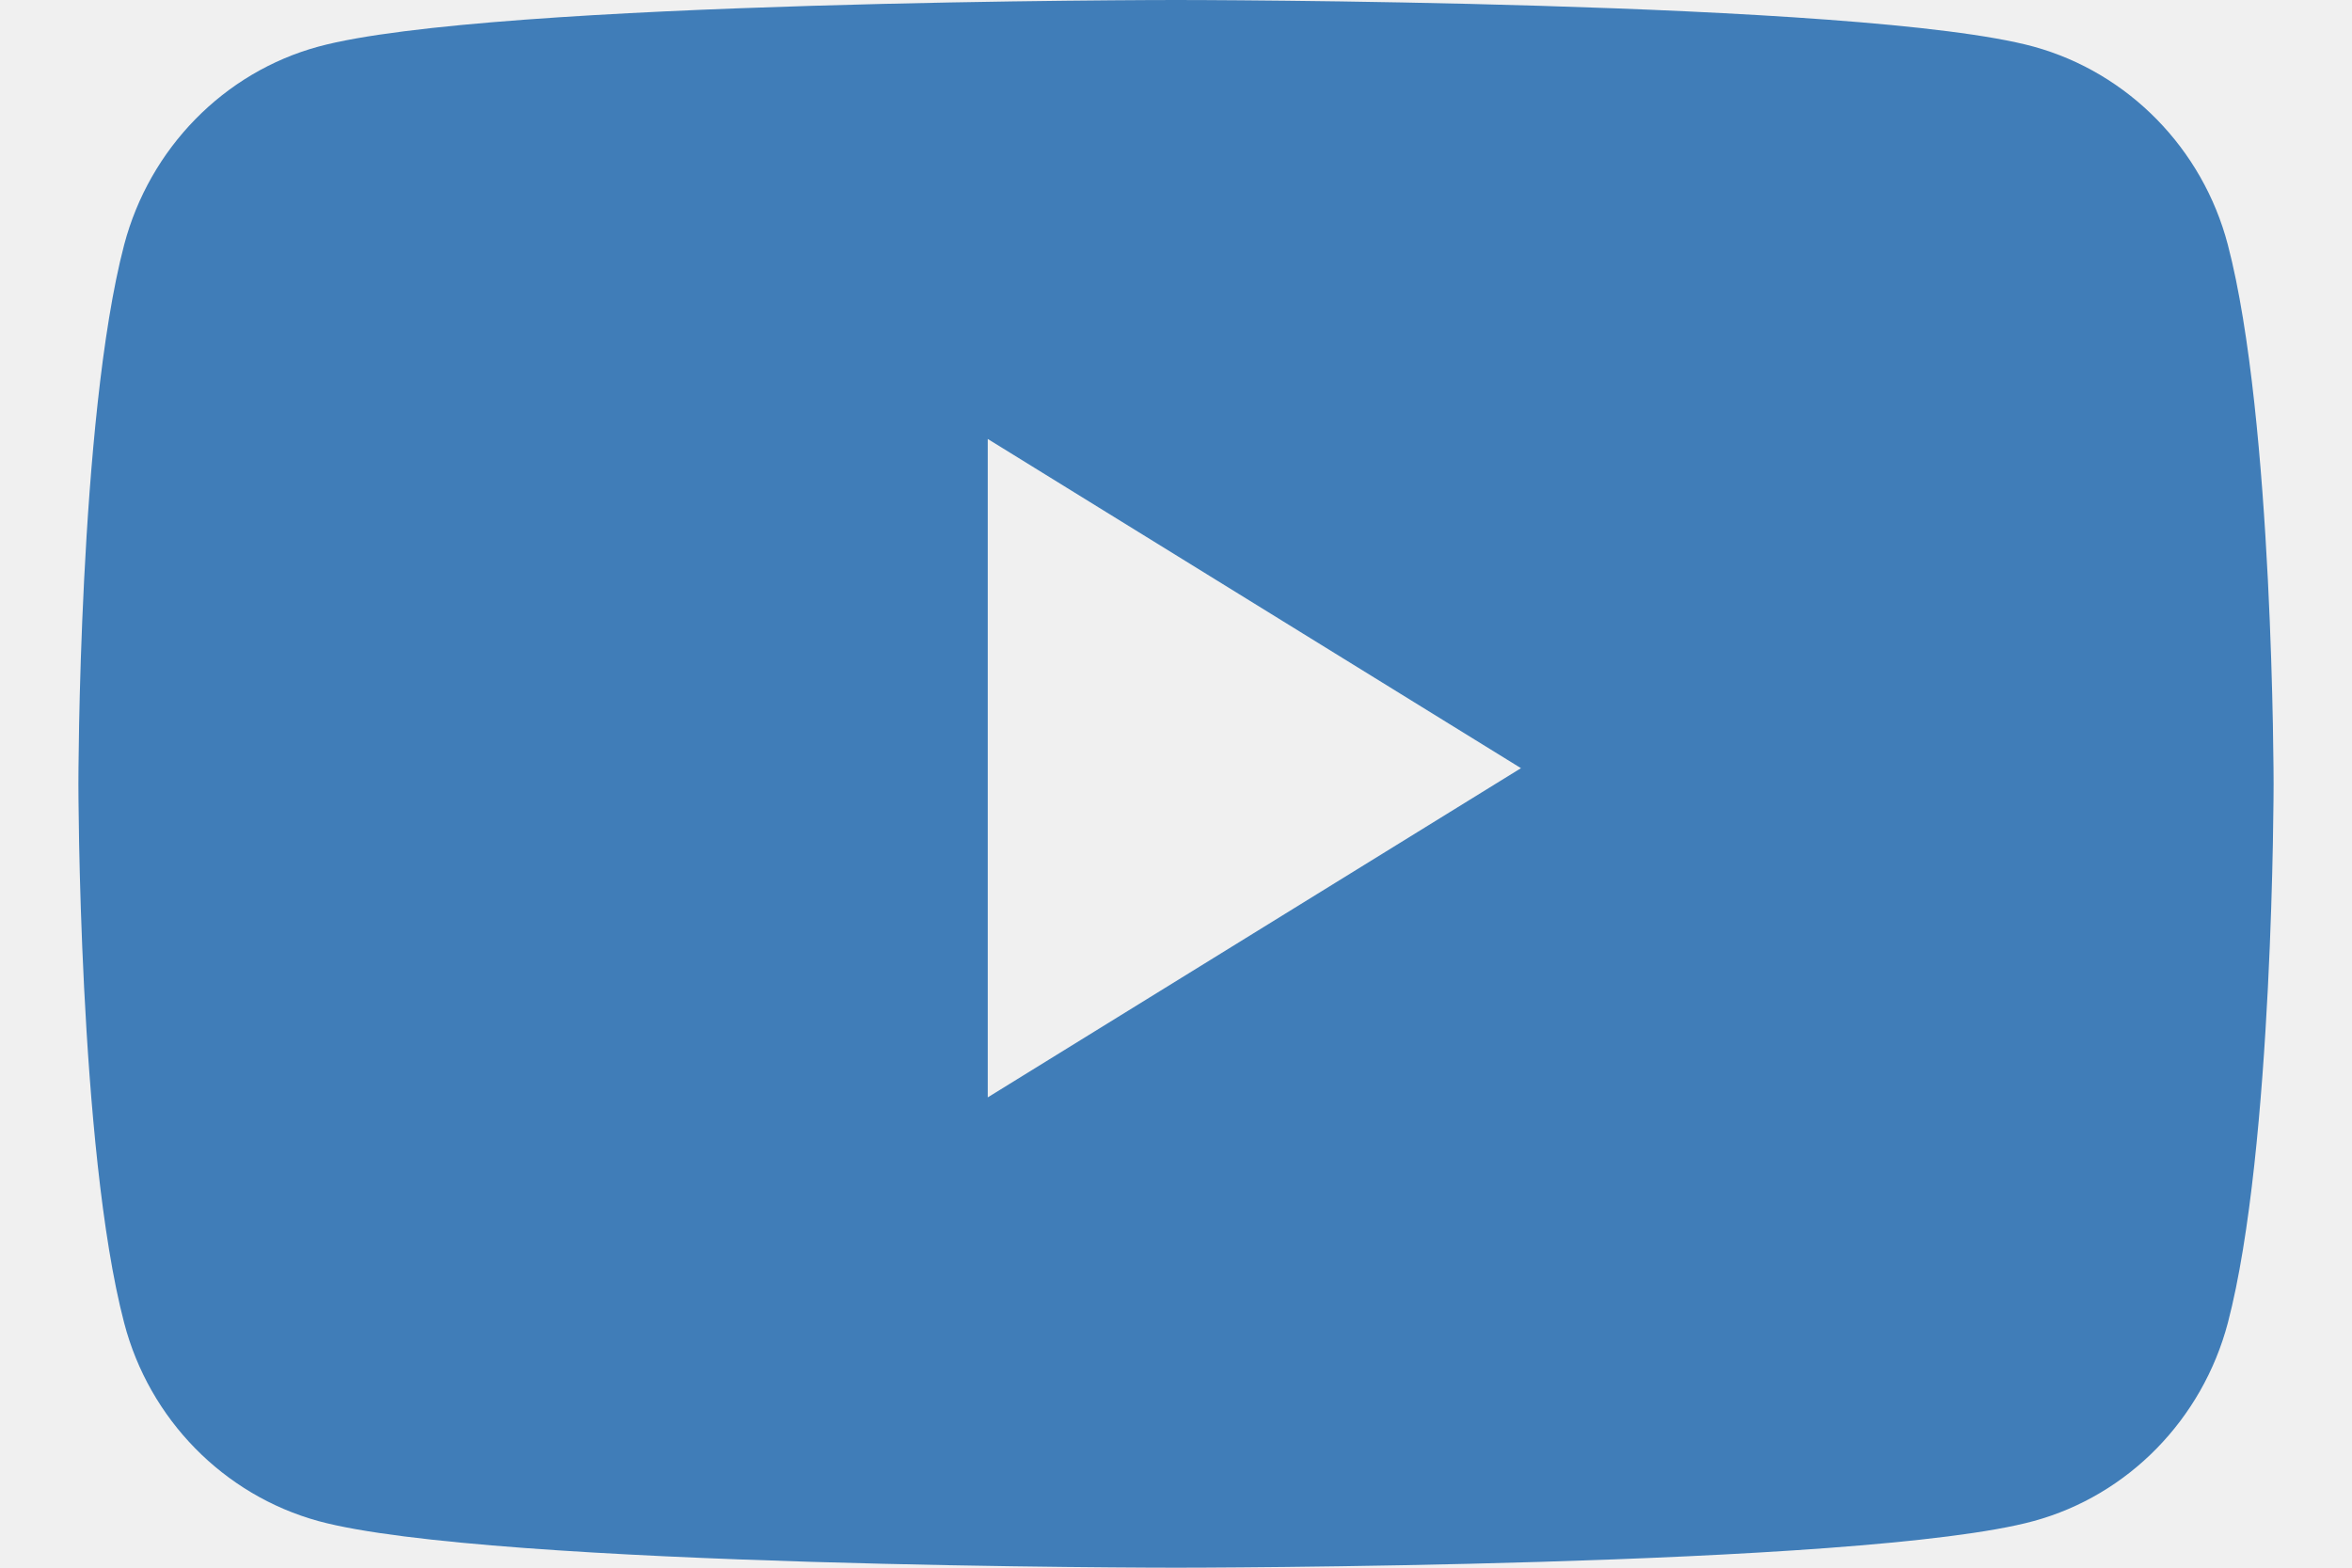
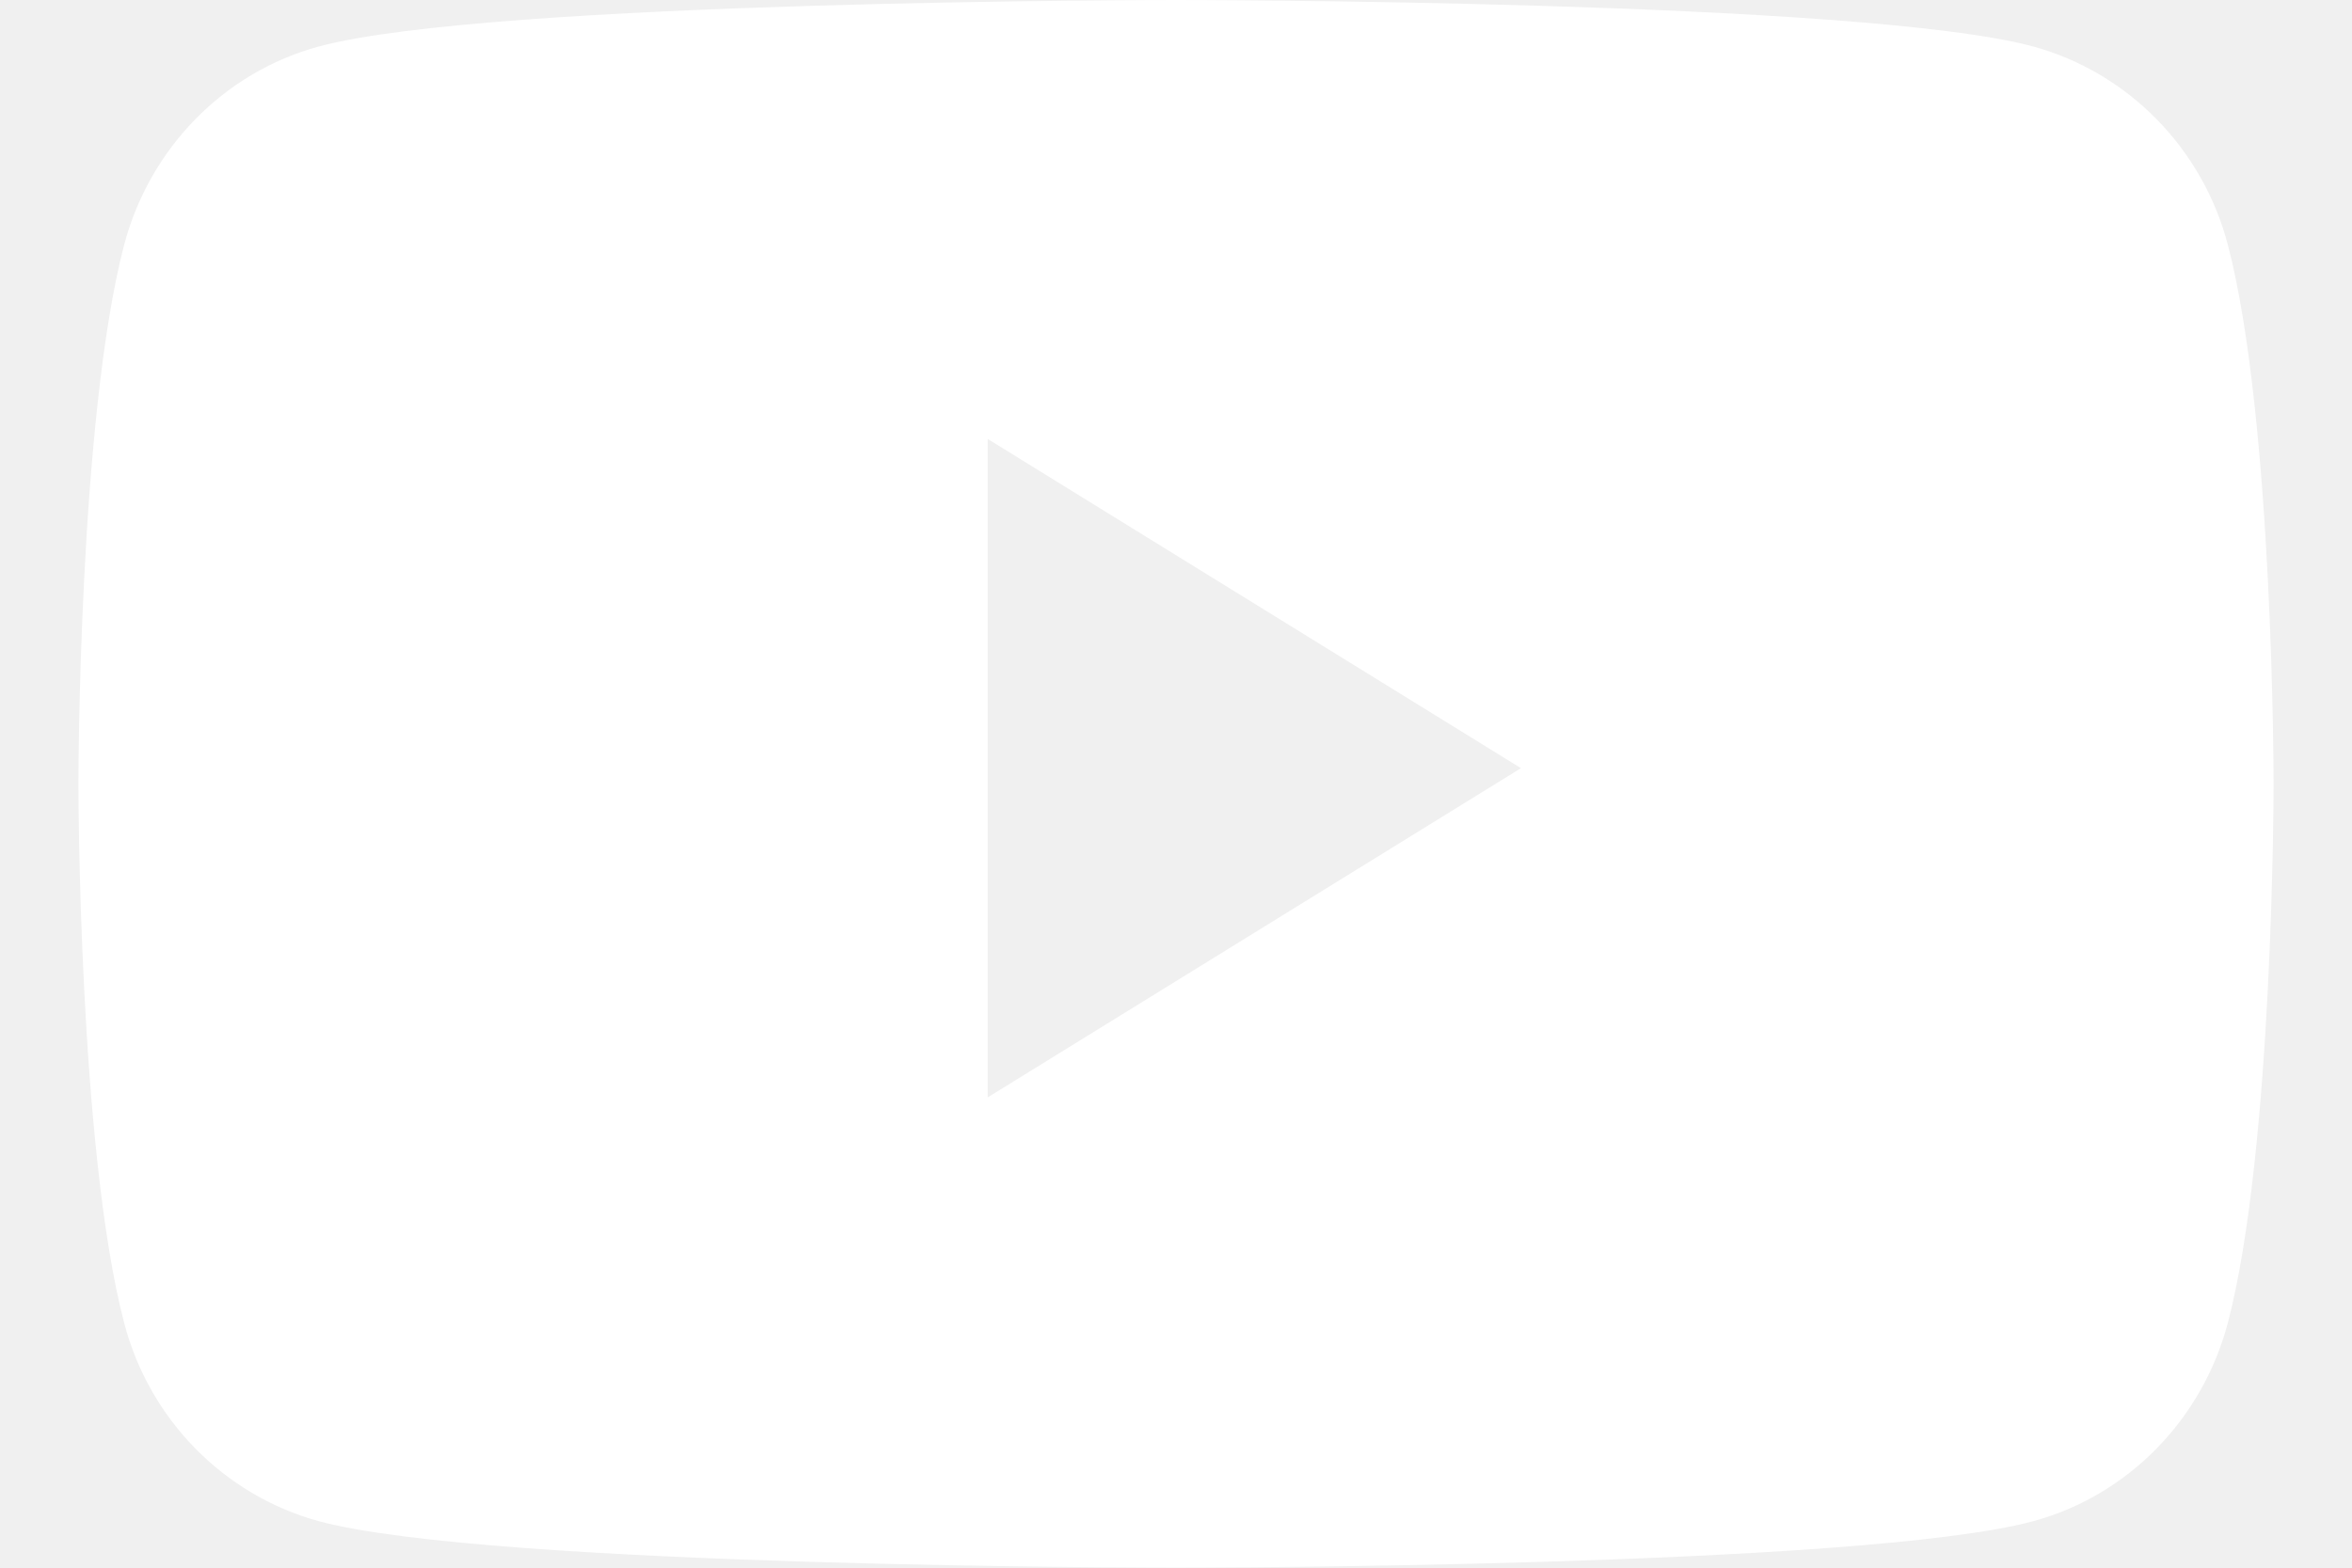
<svg xmlns="http://www.w3.org/2000/svg" width="24" height="16" viewBox="0 0 24 16" fill="none">
-   <path fill-rule="evenodd" clip-rule="evenodd" d="M20.752 0.476C21.717 0.742 22.476 1.516 22.733 2.498C23.2 4.28 23.2 8 23.2 8C23.2 8 23.2 11.72 22.733 13.502C22.473 14.487 21.714 15.262 20.752 15.524C19.006 16 12 16 12 16C12 16 4.998 16 3.248 15.524C2.282 15.258 1.523 14.484 1.267 13.502C0.8 11.72 0.8 8 0.8 8C0.8 8 0.8 4.28 1.267 2.498C1.527 1.513 2.286 0.738 3.248 0.476C4.998 0 12 0 12 0C12 0 19.006 0 20.752 0.476ZM15.52 7.84L10.079 11.2V4.48L15.52 7.84Z" fill="#407db8" />
+   <path fill-rule="evenodd" clip-rule="evenodd" d="M20.752 0.476C21.717 0.742 22.476 1.516 22.733 2.498C23.2 4.28 23.2 8 23.2 8C23.2 8 23.2 11.72 22.733 13.502C22.473 14.487 21.714 15.262 20.752 15.524C19.006 16 12 16 12 16C12 16 4.998 16 3.248 15.524C2.282 15.258 1.523 14.484 1.267 13.502C0.8 11.72 0.8 8 0.8 8C0.8 8 0.8 4.28 1.267 2.498C1.527 1.513 2.286 0.738 3.248 0.476C4.998 0 12 0 12 0C12 0 19.006 0 20.752 0.476ZM15.52 7.84L10.079 11.2V4.48L15.52 7.84Z" fill="#FFFFFF" />
</svg>
